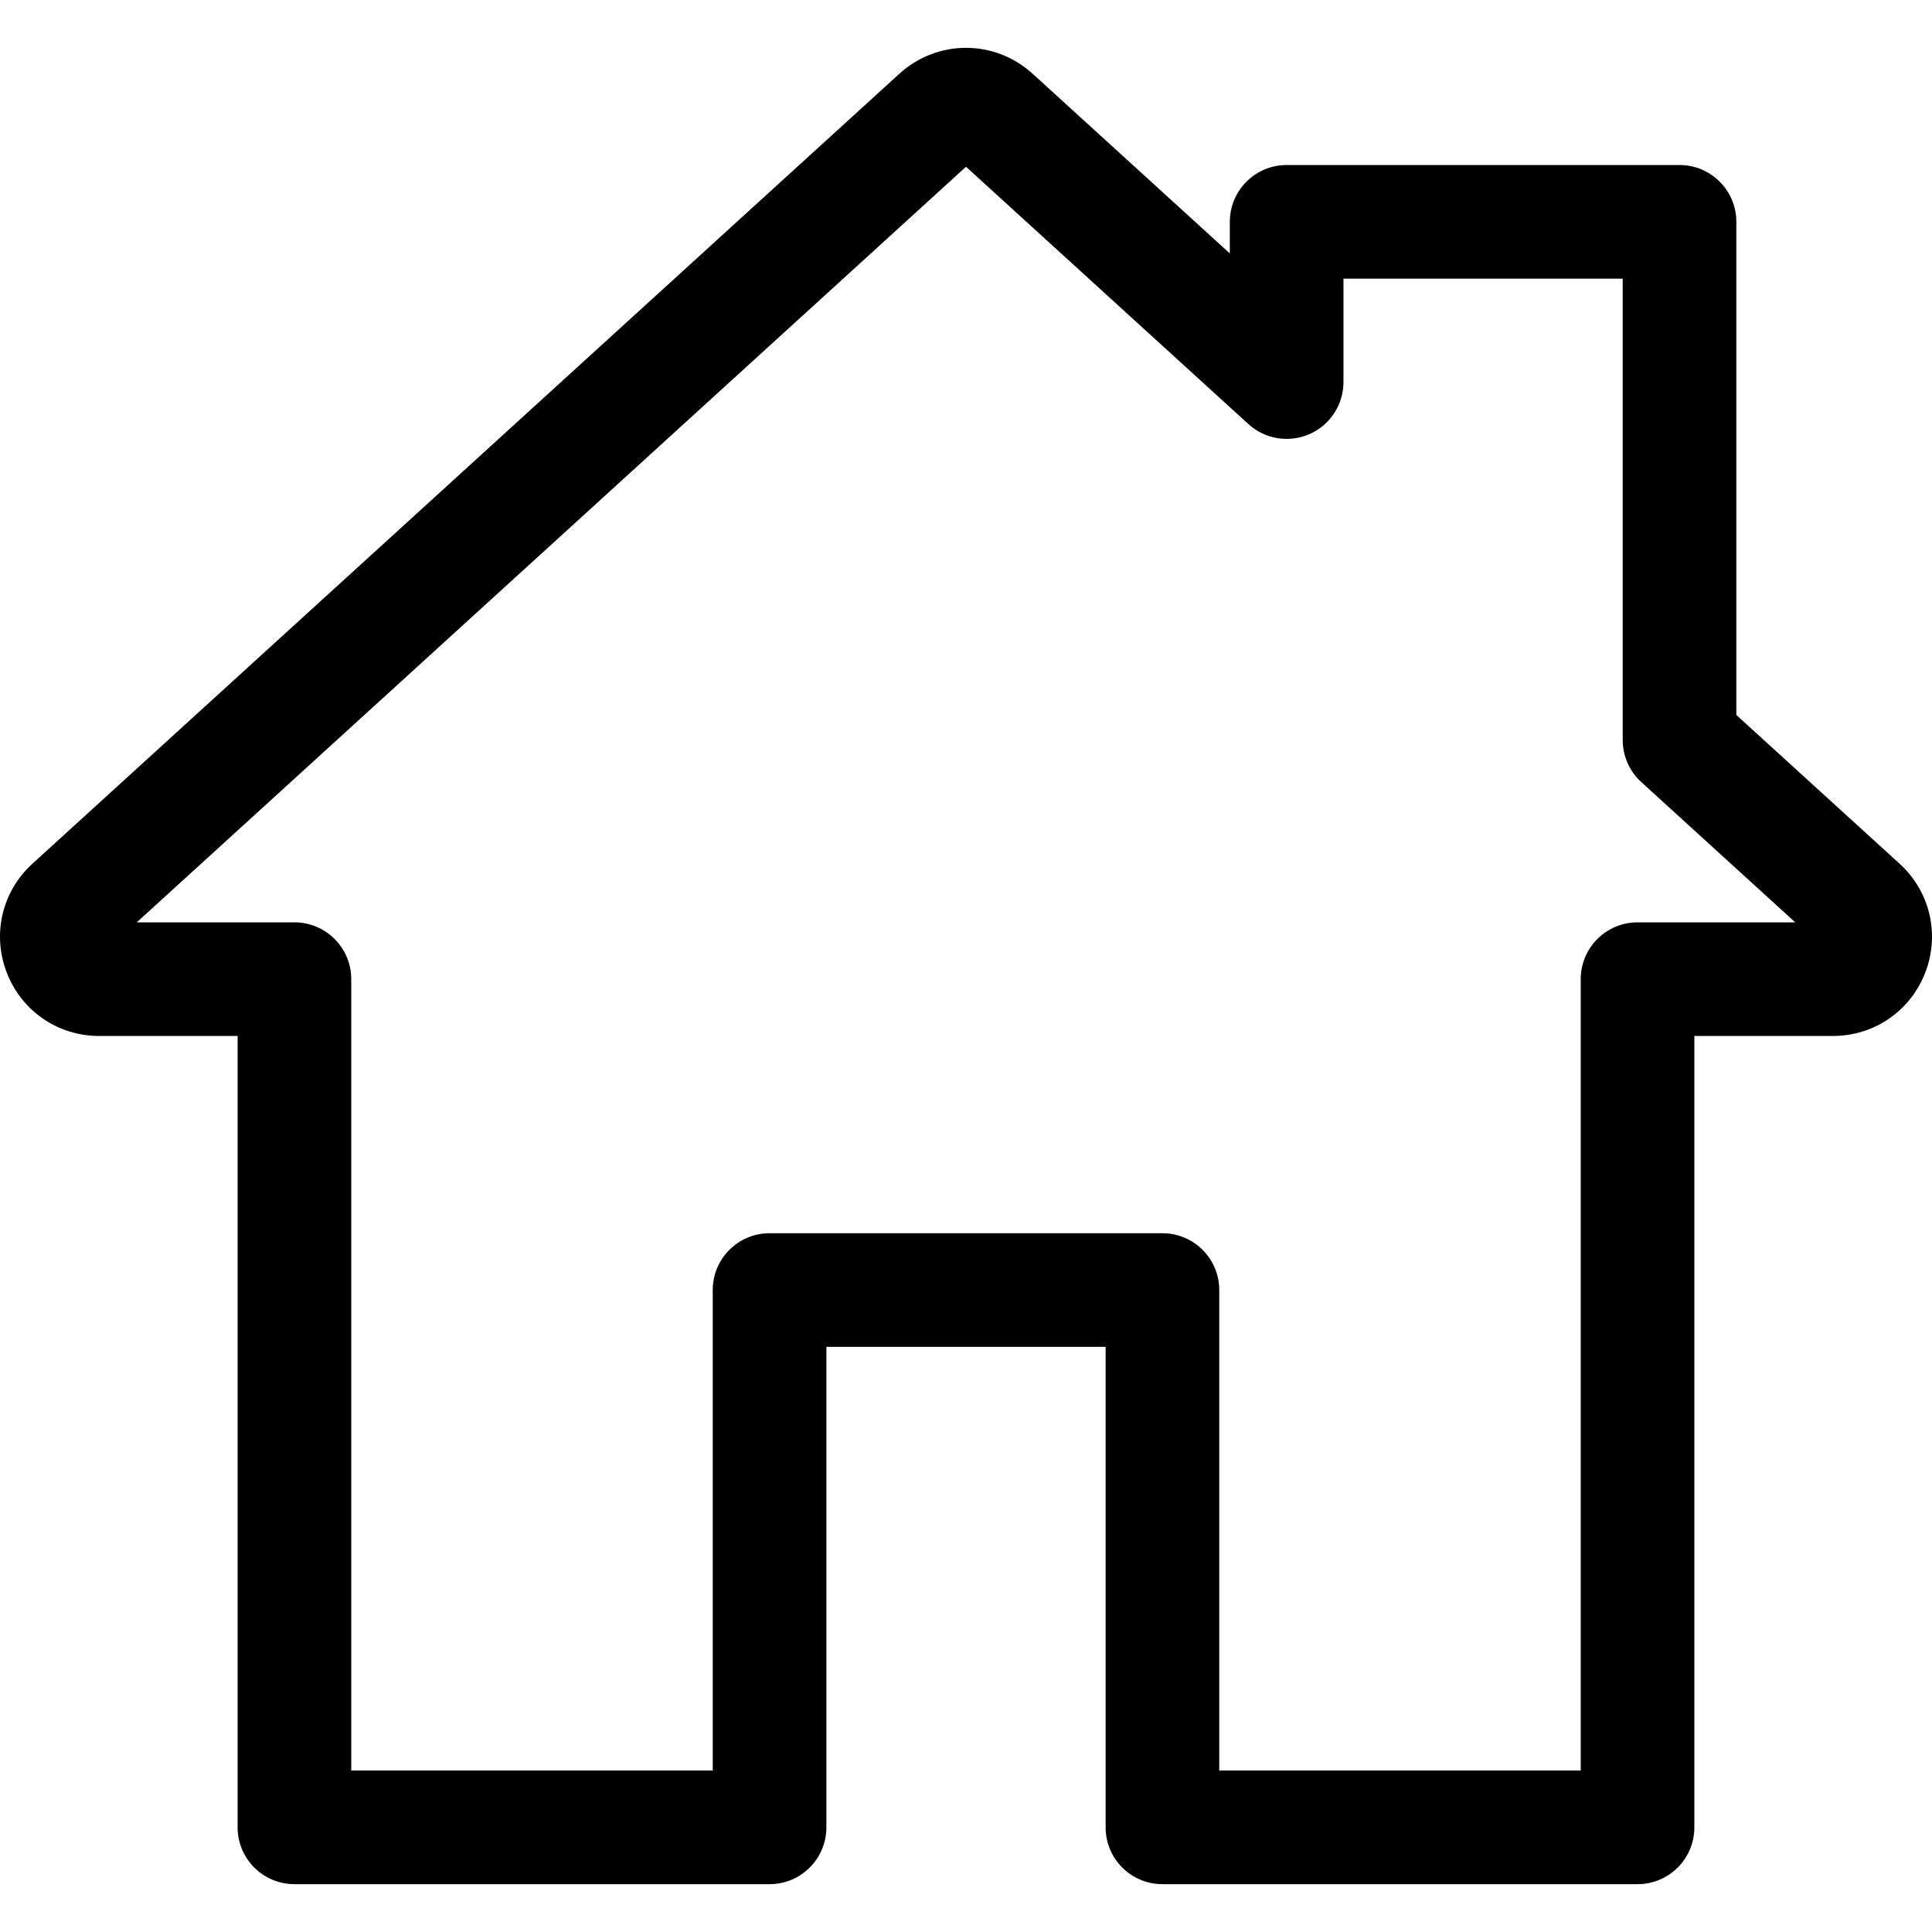
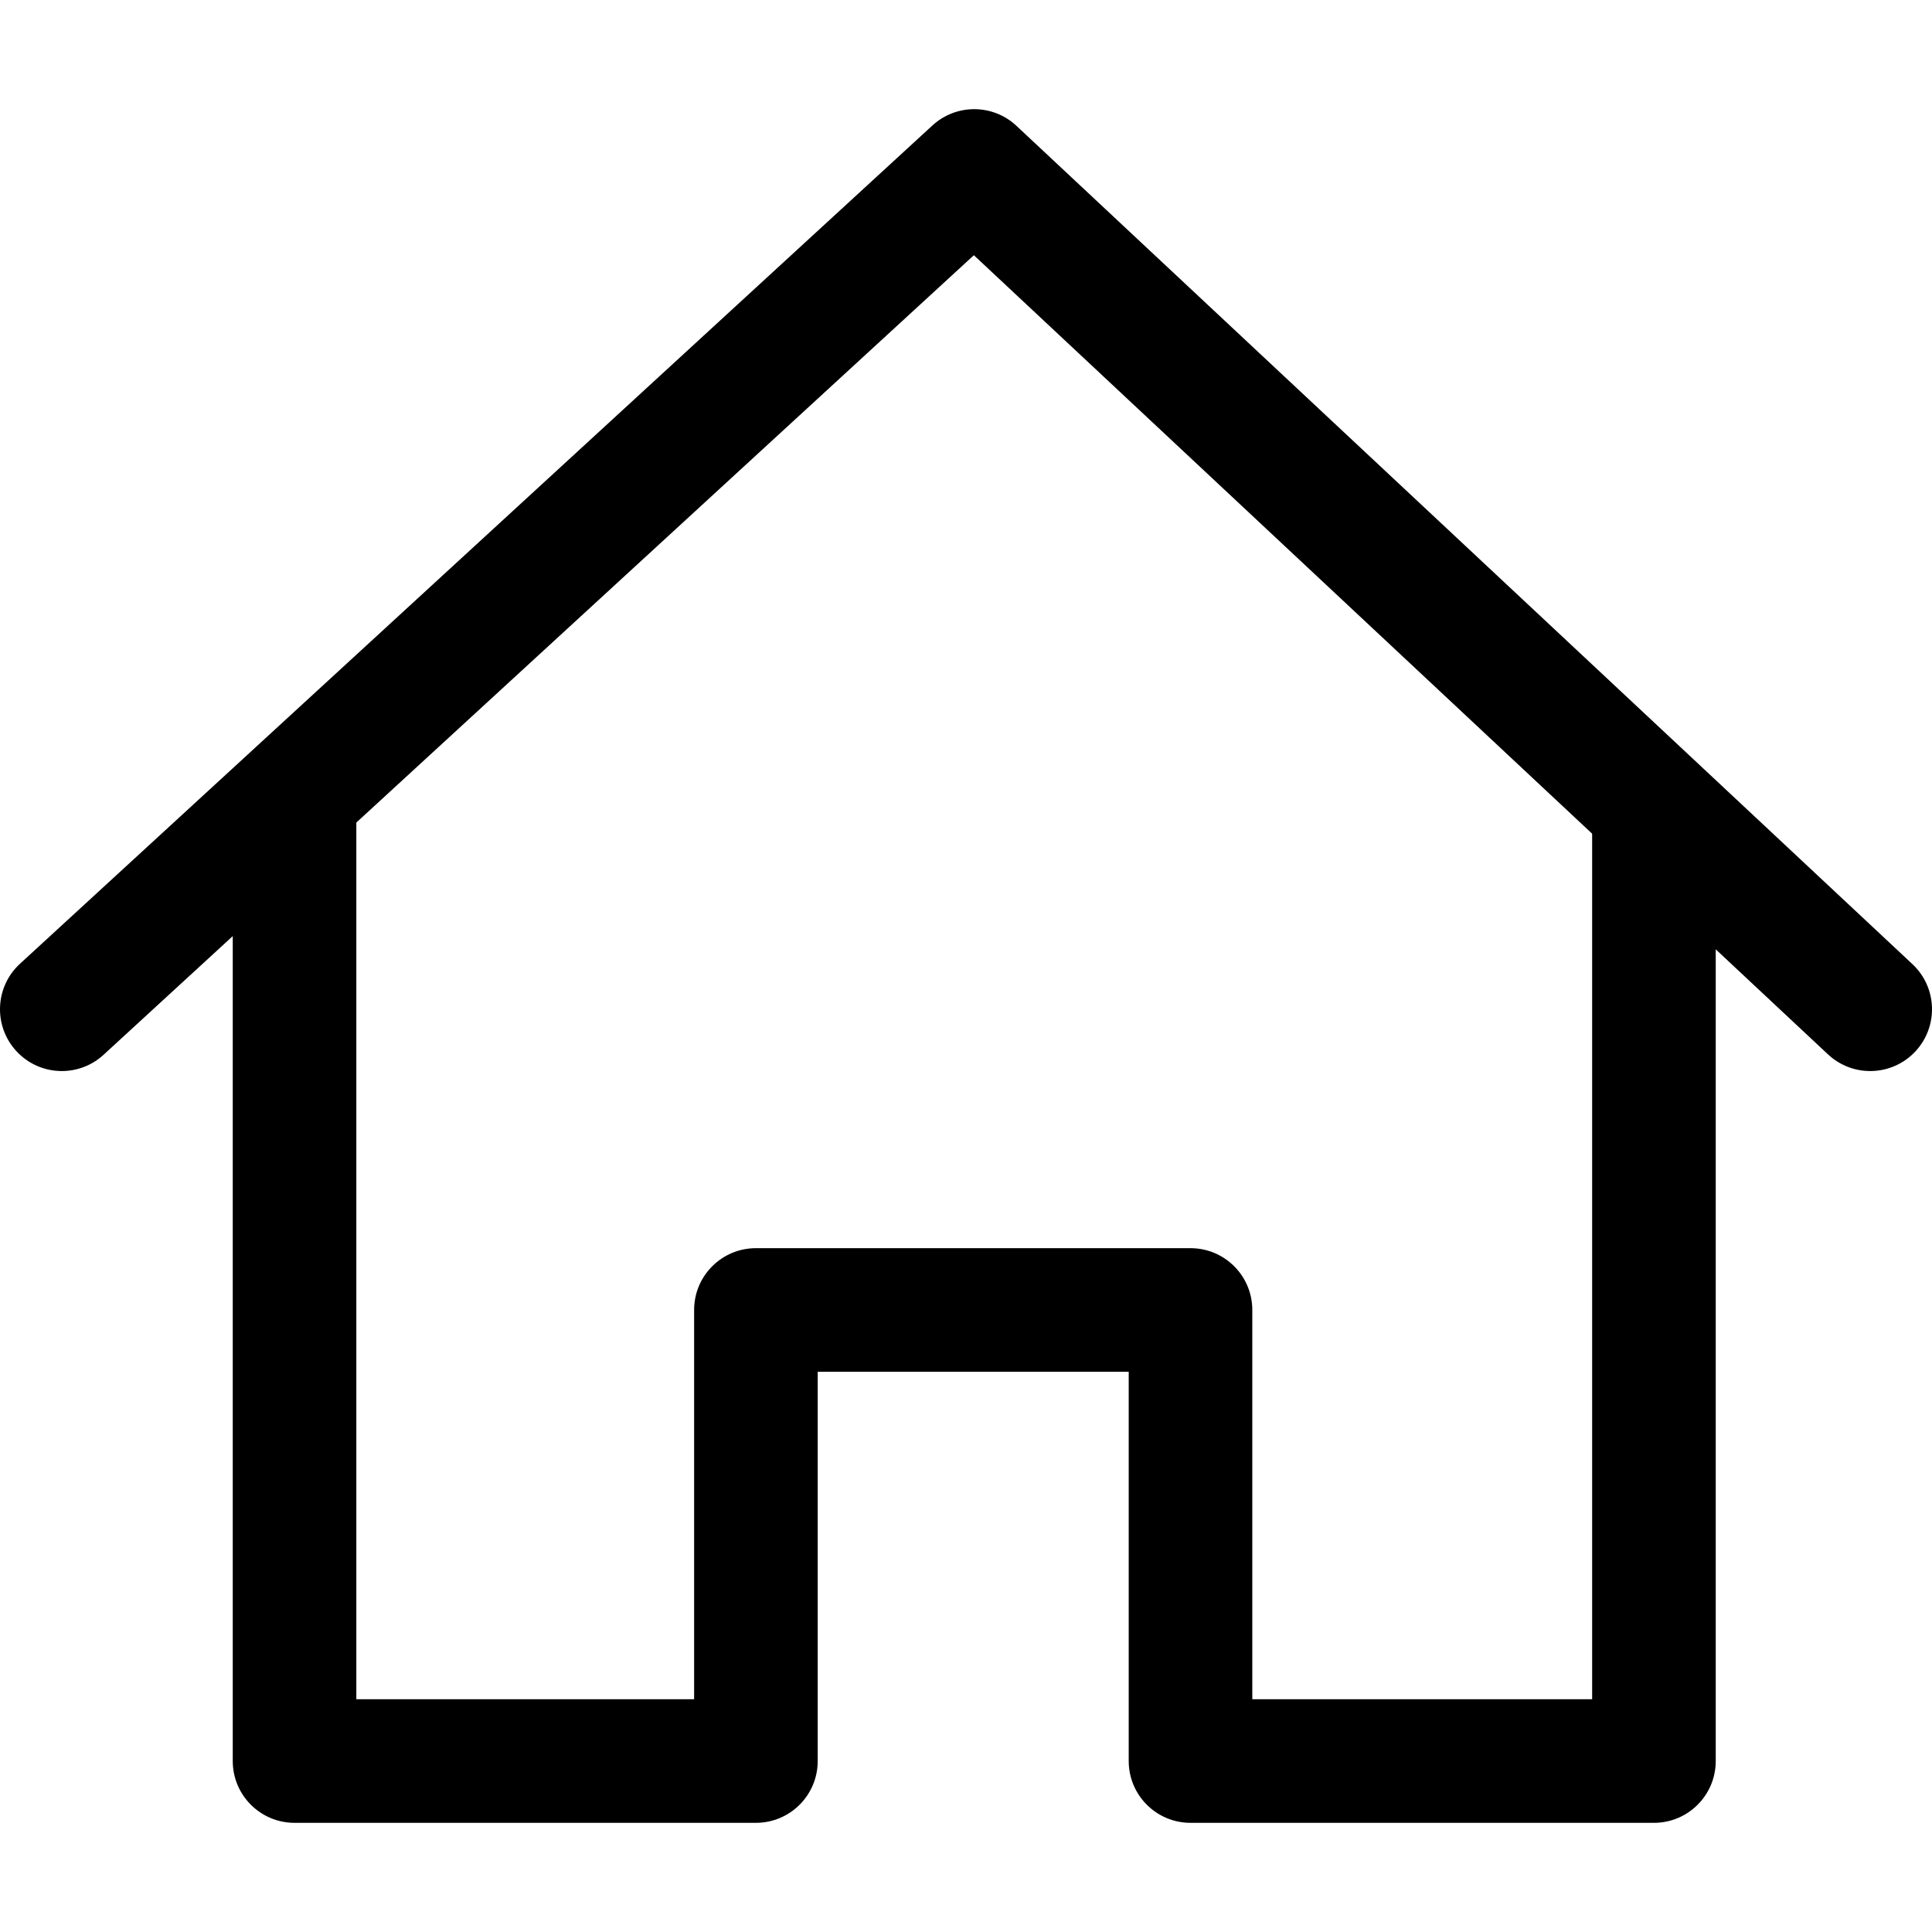
<svg xmlns="http://www.w3.org/2000/svg" version="1.1" id="Capa_1" x="0px" y="0px" viewBox="0 0 512 512" style="enable-background:new 0 0 512 512;" xml:space="preserve">
  <g>
    <g>
-       <path d="M503.401,228.884l-43.253-39.411V58.79c0-8.315-6.741-15.057-15.057-15.057H340.976c-8.315,0-15.057,6.741-15.057,15.057    v8.374l-52.236-47.597c-10.083-9.189-25.288-9.188-35.367-0.001L8.598,228.885c-8.076,7.36-10.745,18.7-6.799,28.889    c3.947,10.189,13.557,16.772,24.484,16.772h36.689v209.721c0,8.315,6.741,15.057,15.057,15.057h125.913    c8.315,0,15.057-6.741,15.057-15.057V356.931H293v127.337c0,8.315,6.741,15.057,15.057,15.057h125.908    c8.315,0,15.057-6.741,15.056-15.057V274.547h36.697c10.926,0,20.537-6.584,24.484-16.772    C514.147,247.585,511.479,236.245,503.401,228.884z M433.965,244.433c-8.315,0-15.057,6.741-15.057,15.057v209.721h-95.793    V341.874c0-8.315-6.742-15.057-15.057-15.057H203.942c-8.315,0-15.057,6.741-15.057,15.057v127.337h-95.8V259.49    c0-8.315-6.741-15.057-15.057-15.057H36.245l219.756-200.24l74.836,68.191c4.408,4.016,10.771,5.051,16.224,2.644    c5.454-2.41,8.973-7.812,8.973-13.774V73.847h74.002v122.276c0,4.237,1.784,8.276,4.916,11.13l40.803,37.18H433.965z" />
+       <path d="M421.936,211.786v238.533h-90.064V347.155c0-9.045-7.331-16.375-16.375-16.375H200.324    c-9.045,0-16.375,7.331-16.375,16.375v103.164H94.431V211.786H61.681v254.908c0,9.045,7.331,16.375,16.375,16.375h122.269    c9.045,0,16.375-7.331,16.375-16.375V363.531h82.422v103.164c0,9.045,7.331,16.375,16.375,16.375h122.815    c9.045,0,16.375-7.331,16.375-16.375V211.786H421.936z" />
+     </g>
+   </g>
+   <g>
+     <g>
+       <path d="M506.815,255.508L269.373,33.351c-6.25-5.857-15.966-5.895-22.27-0.104L5.295,255.405    c-6.659,6.119-7.096,16.474-0.977,23.133c3.226,3.521,7.636,5.3,12.063,5.3c3.957,0,7.931-1.43,11.075-4.318L258.085,67.635    l226.355,211.787c6.616,6.184,16.965,5.83,23.144-0.77C513.758,272.047,513.419,261.687,506.815,255.508z" />
    </g>
  </g>
  <g>
</g>
  <g>
</g>
  <g>
</g>
  <g>
</g>
  <g>
</g>
  <g>
</g>
  <g>
</g>
  <g>
</g>
  <g>
</g>
  <g>
</g>
  <g>
</g>
  <g>
</g>
  <g>
</g>
  <g>
</g>
  <g>
</g>
</svg>
